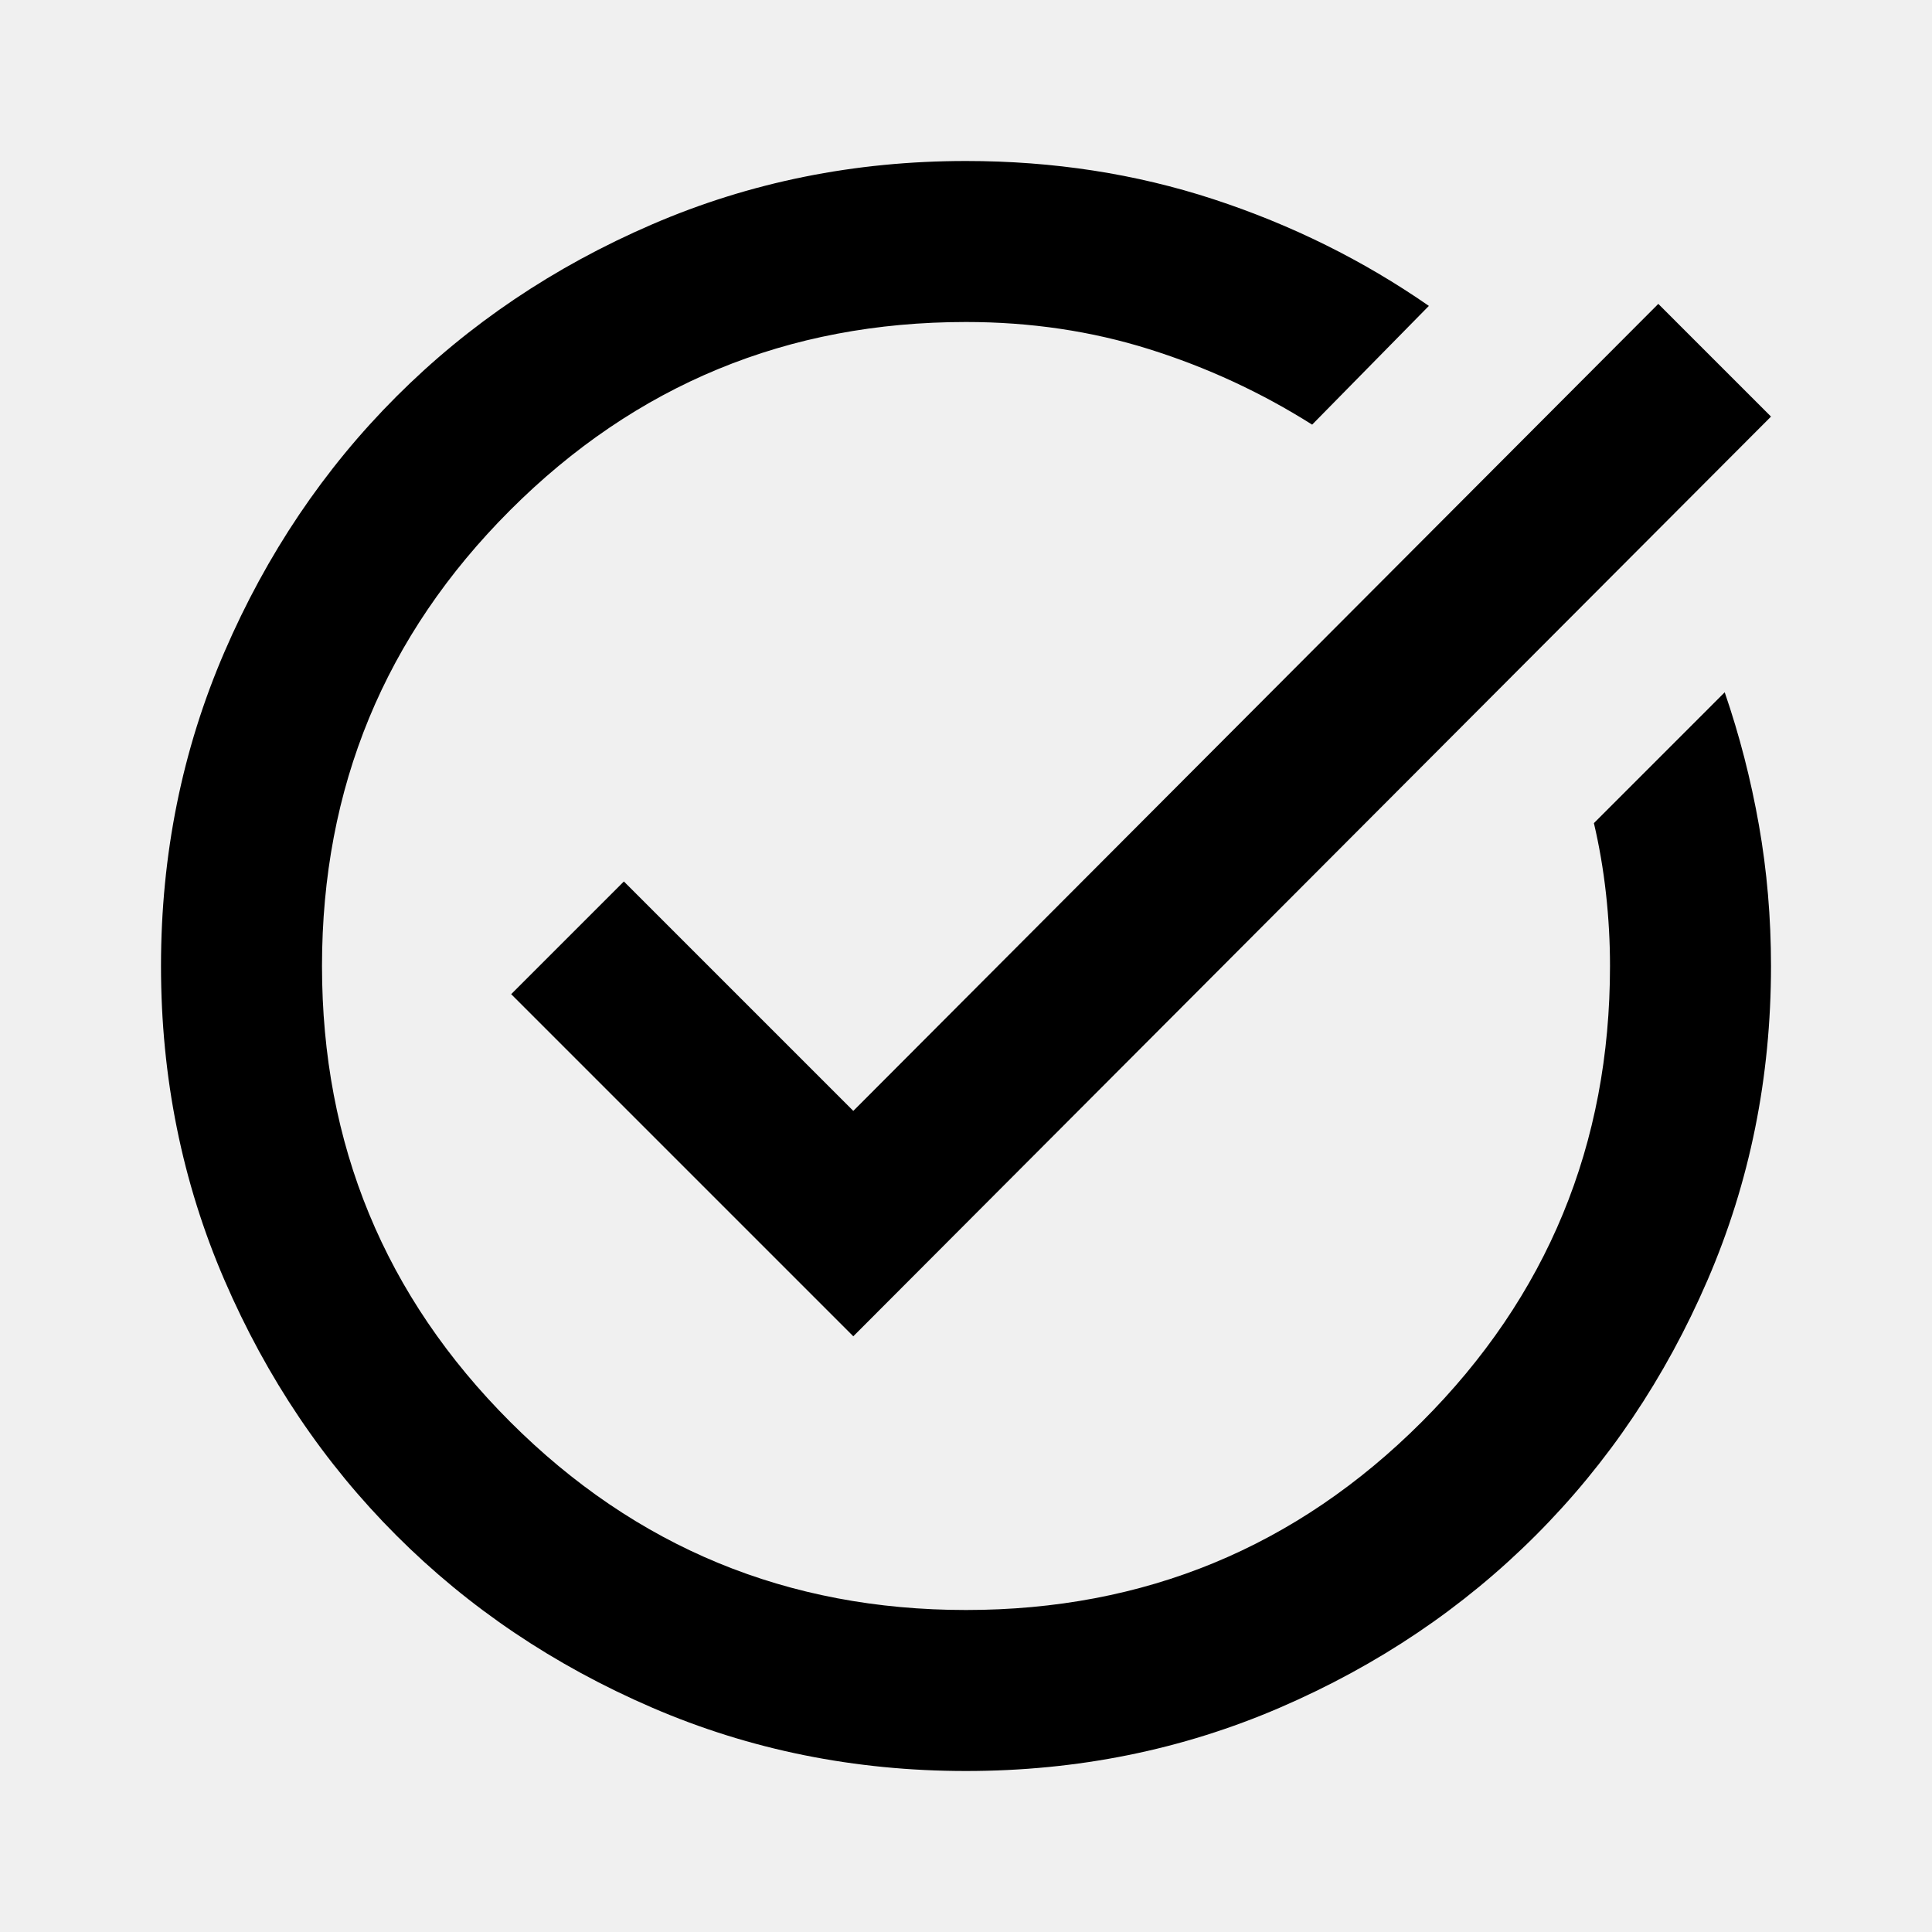
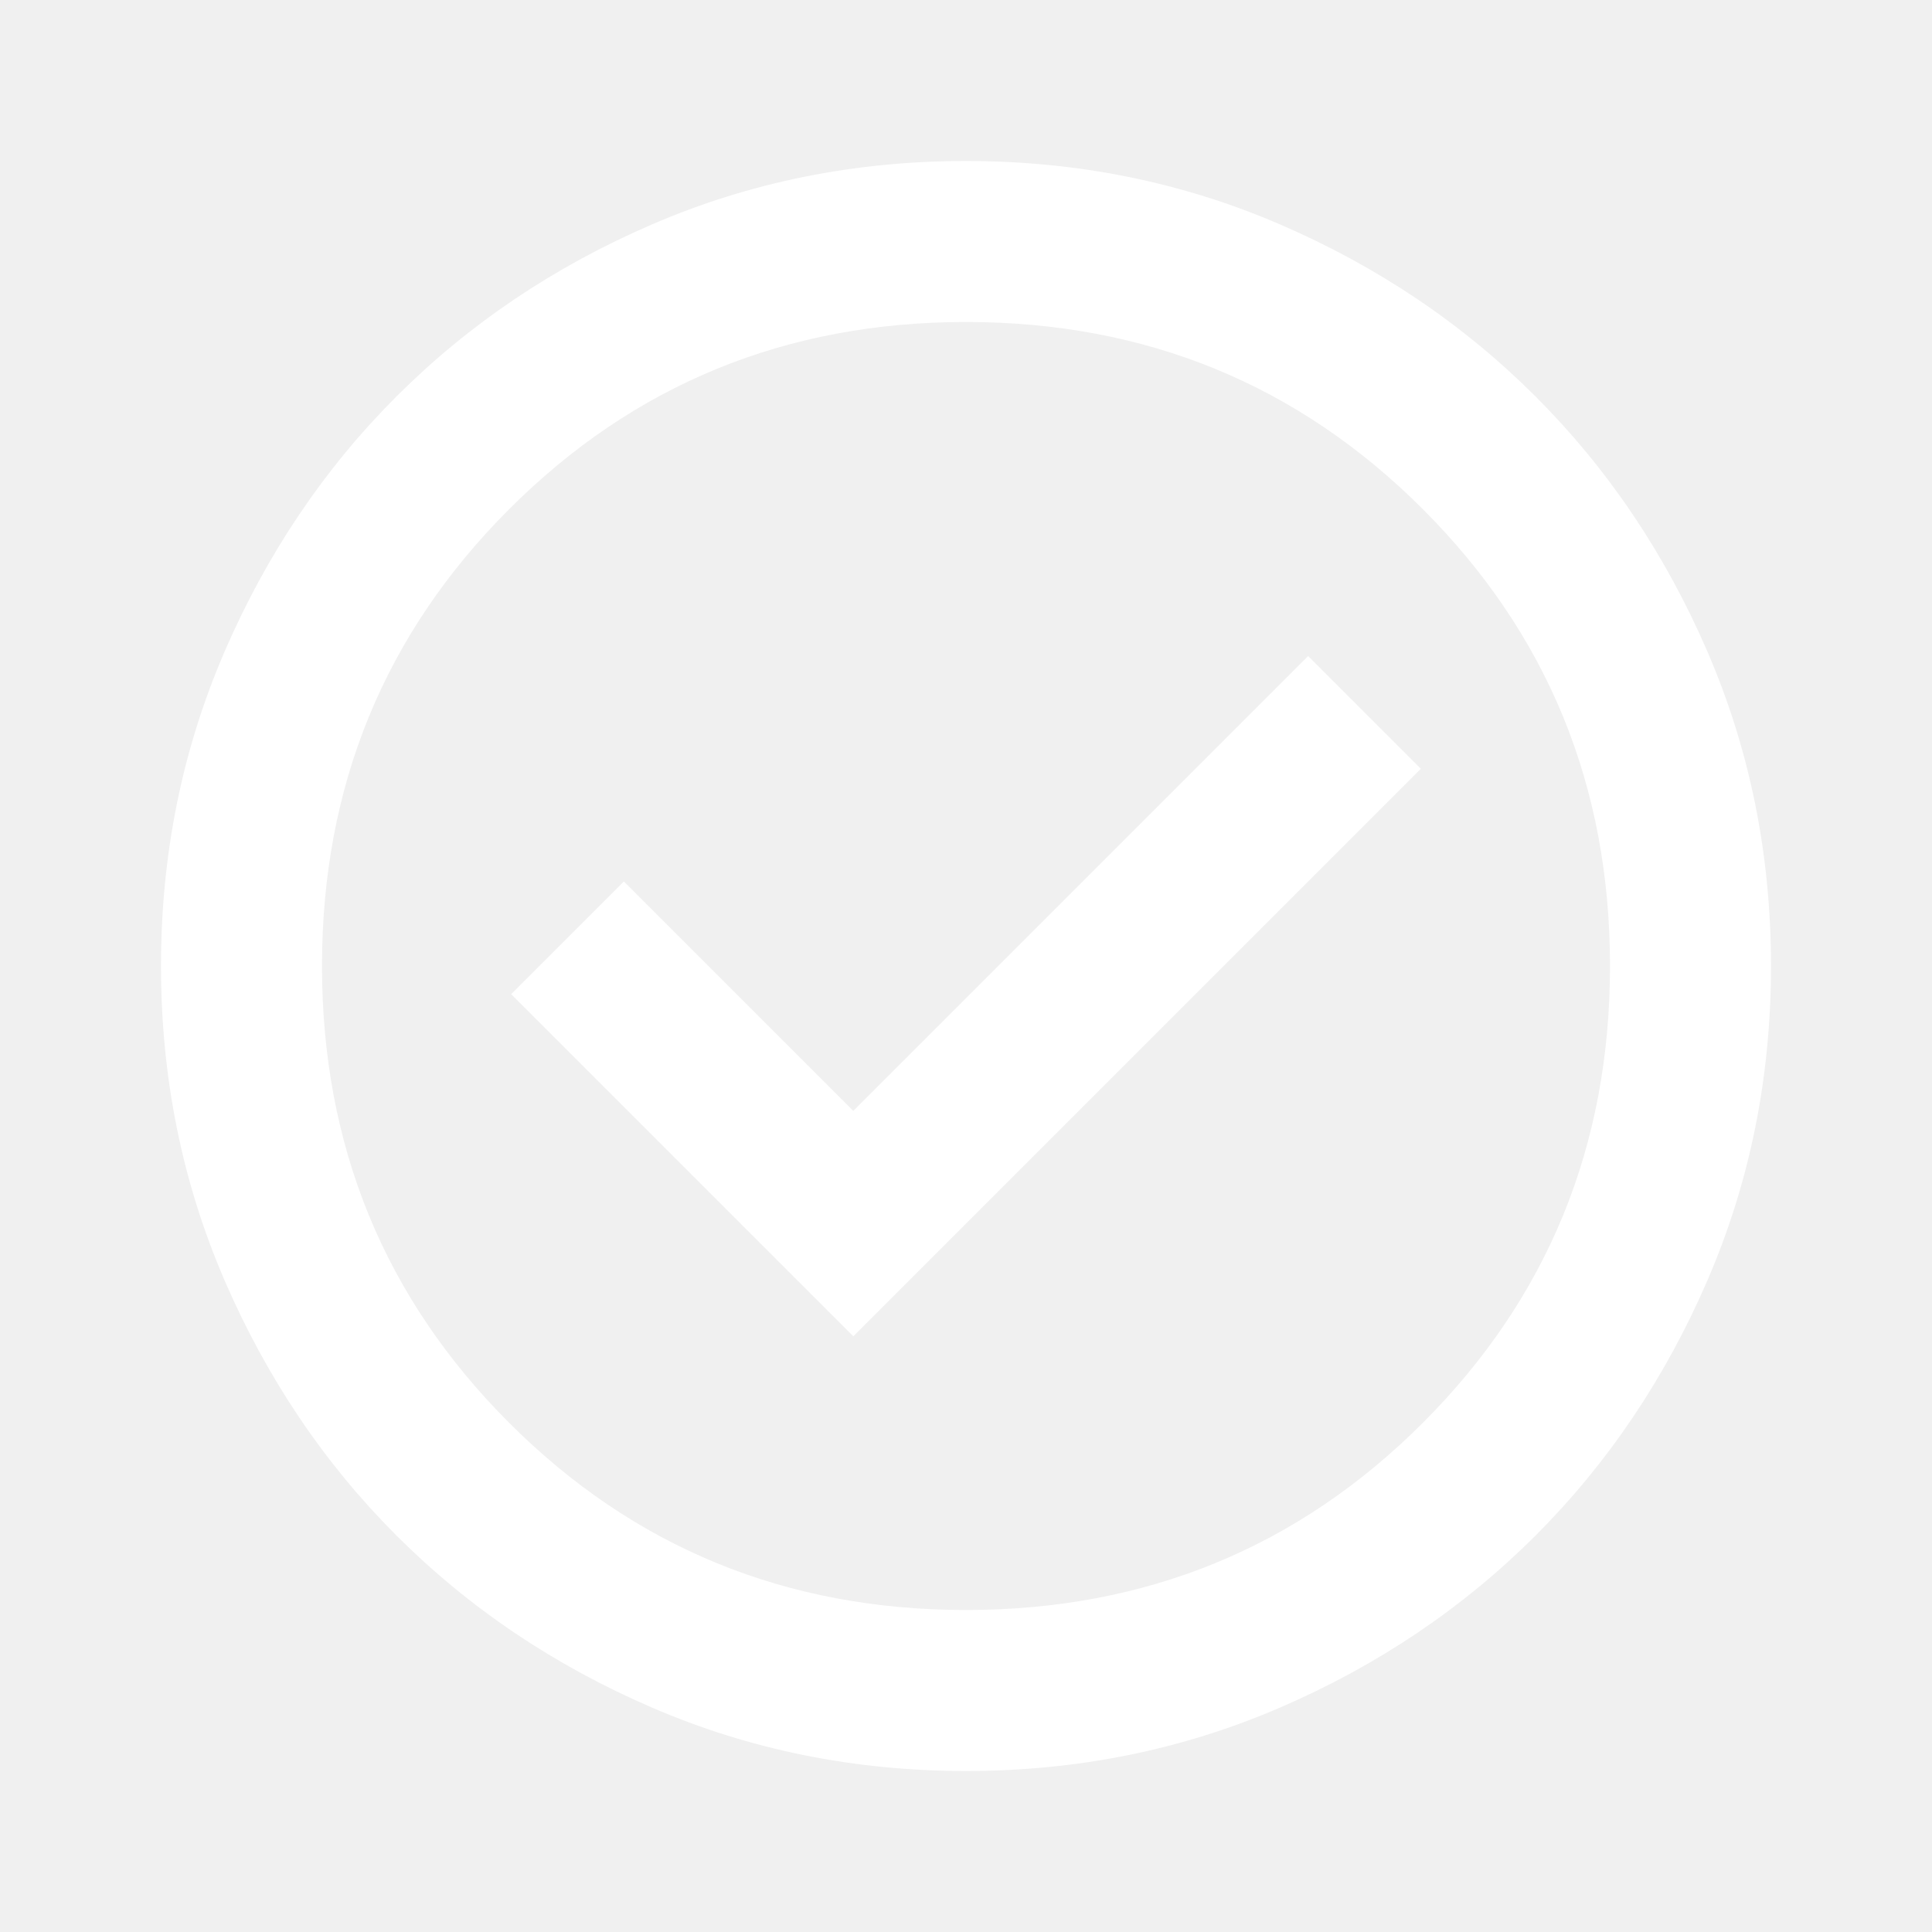
- <svg xmlns="http://www.w3.org/2000/svg" height="24px" viewBox="0 -960 960 960" width="24px" fill="#000000">
-   <path d="M480-80q-83 0-156-31.5T197-197q-54-54-85.5-127T80-480q0-83 31.5-156T197-763q54-54 127-85.5T480-880q65 0 123 19t107 53l-58 59q-38-24-81-37.5T480-800q-133 0-226.5 93.5T160-480q0 133 93.5 226.5T480-160q133 0 226.5-93.5T800-480q0-18-2-36t-6-35l65-65q11 32 17 66t6 70q0 83-31.5 156T763-197q-54 54-127 85.5T480-80Zm-56-216L254-466l56-56 114 114 400-401 56 56-456 457Z" />
+ <svg xmlns="http://www.w3.org/2000/svg" height="24px" viewBox="0 -960 960 960" width="24px" fill="#FFFFFF">
+   <path d="m424-296 282-282-56-56-226 226-114-114-56 56 170 170Zm56 216q-83 0-156-31.5T197-197q-54-54-85.5-127T80-480q0-83 31.5-156T197-763q54-54 127-85.5T480-880q83 0 156 31.5T763-763q54 54 85.5 127T880-480q0 83-31.5 156T763-197q-54 54-127 85.5T480-80Zm0-80q134 0 227-93t93-227q0-134-93-227t-227-93q-134 0-227 93t-93 227q0 134 93 227t227 93Zm0-320Z" />
</svg>
